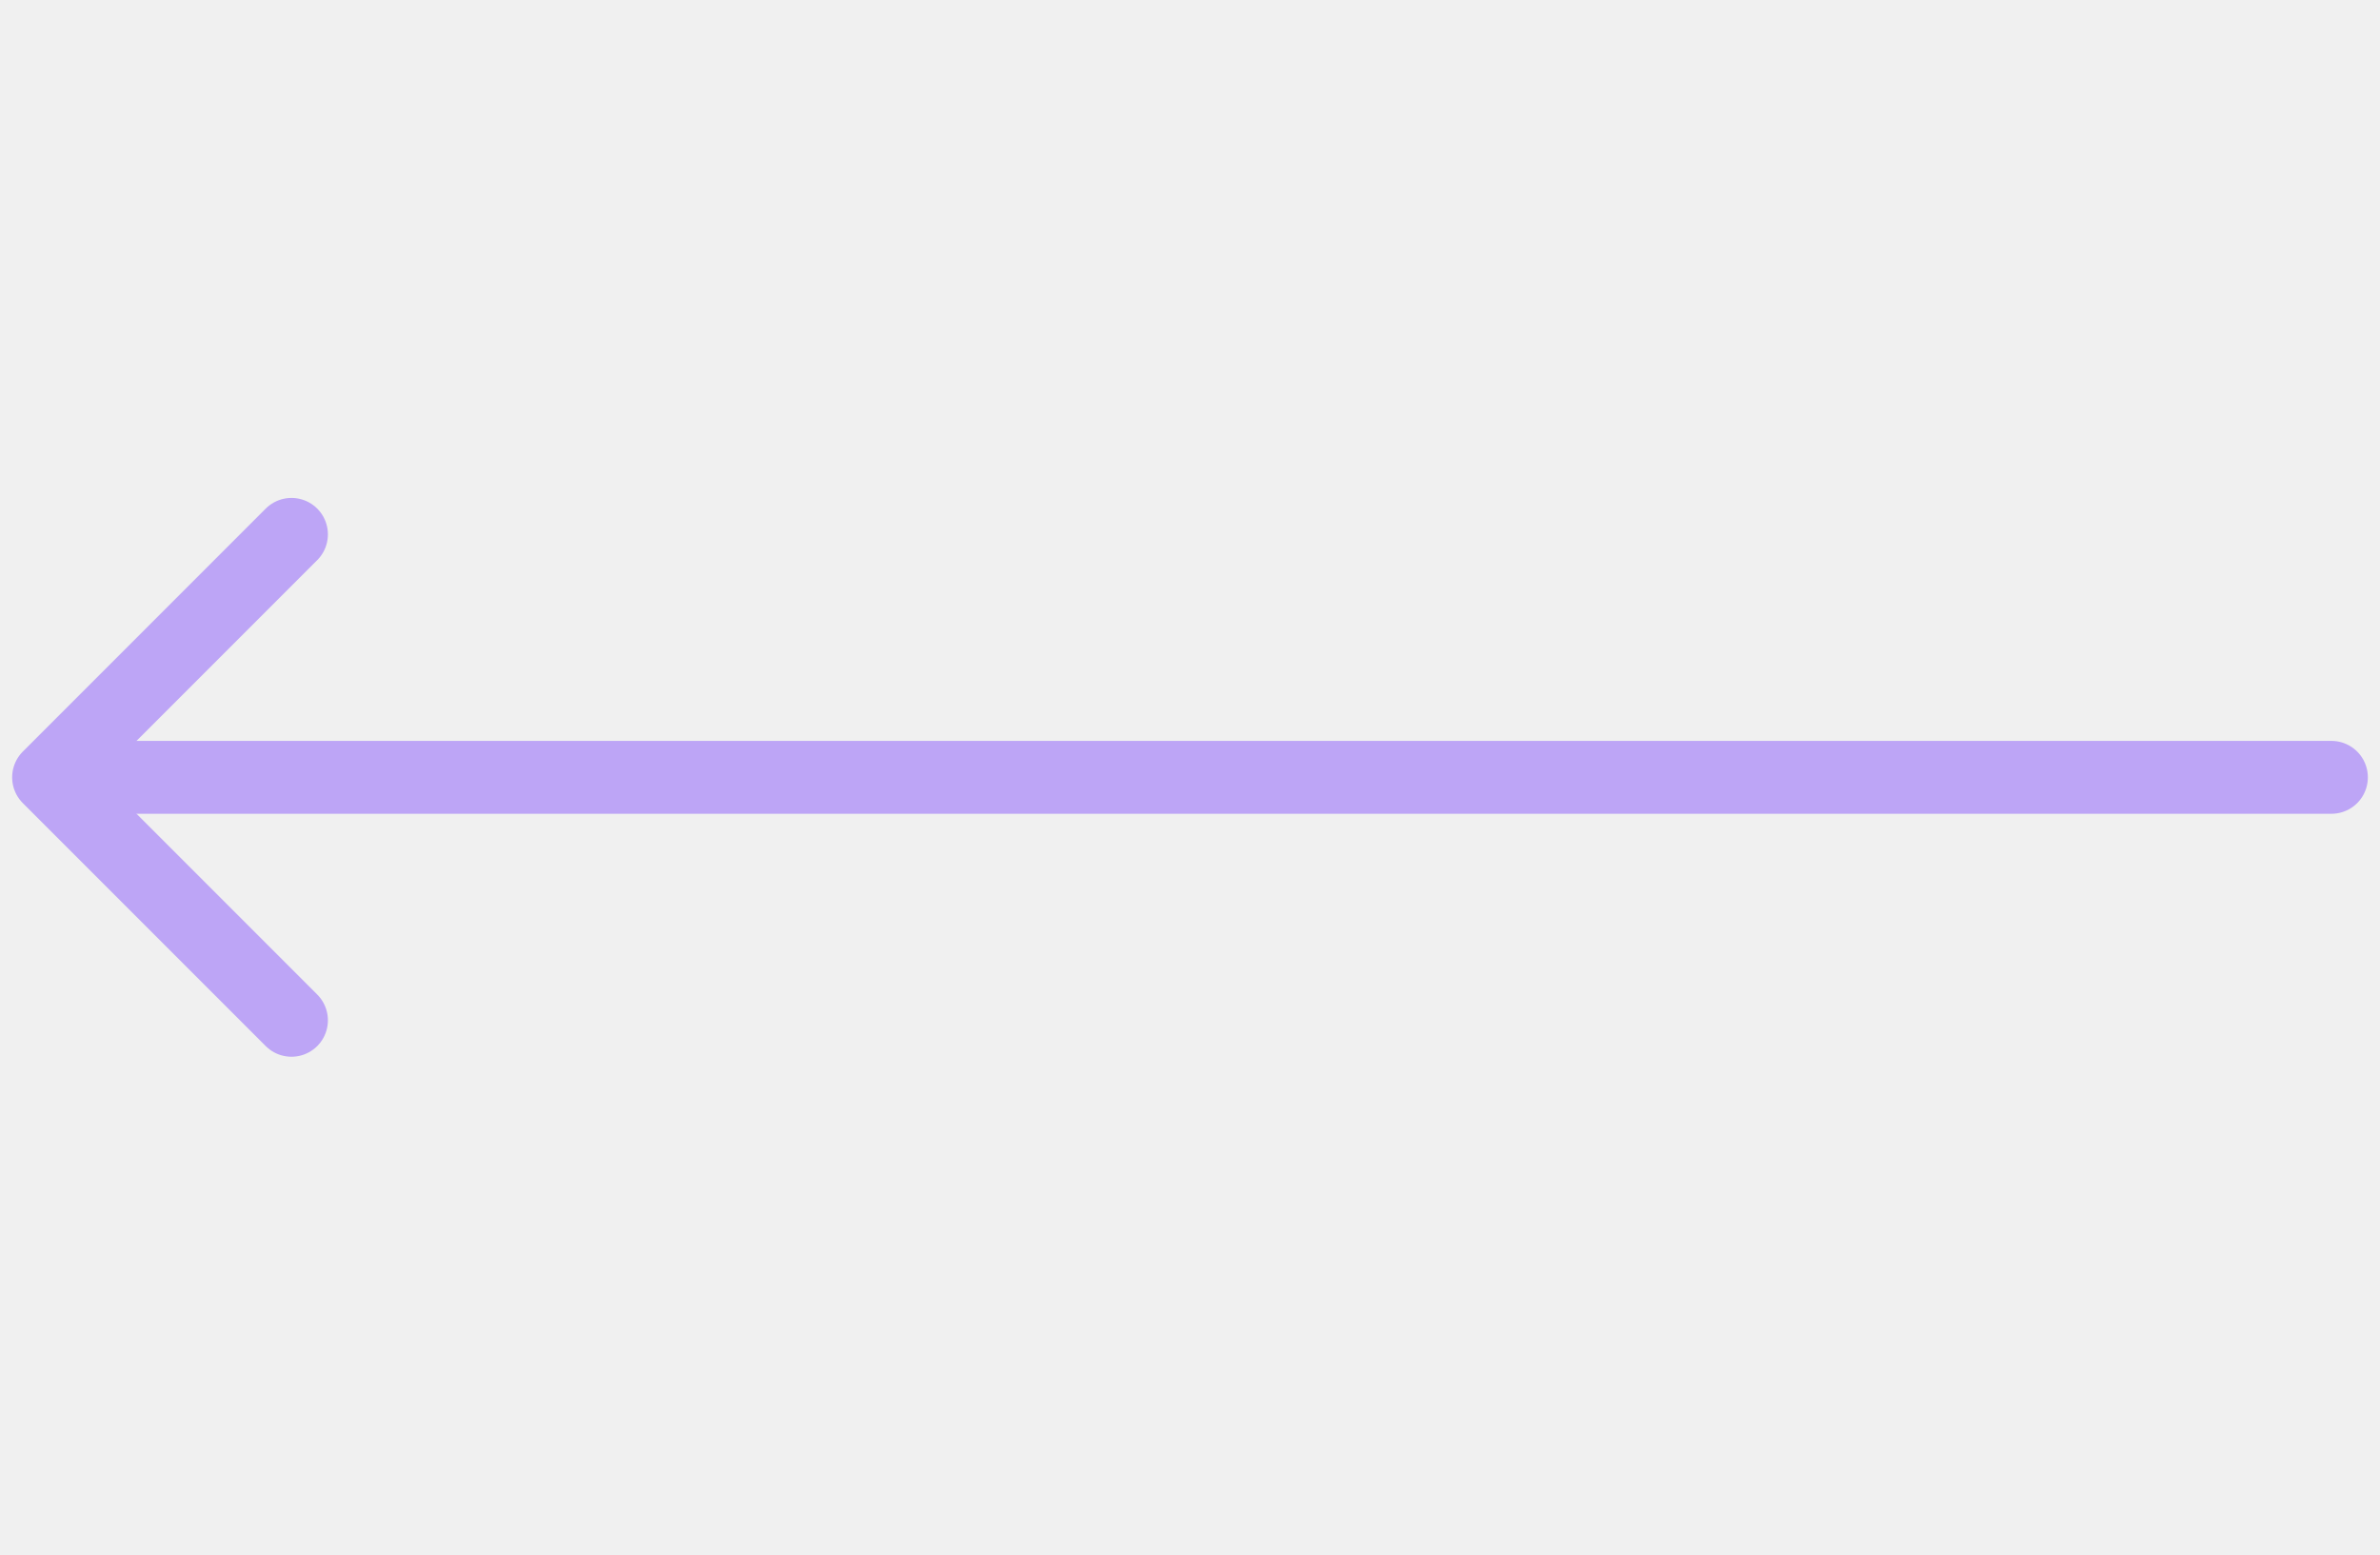
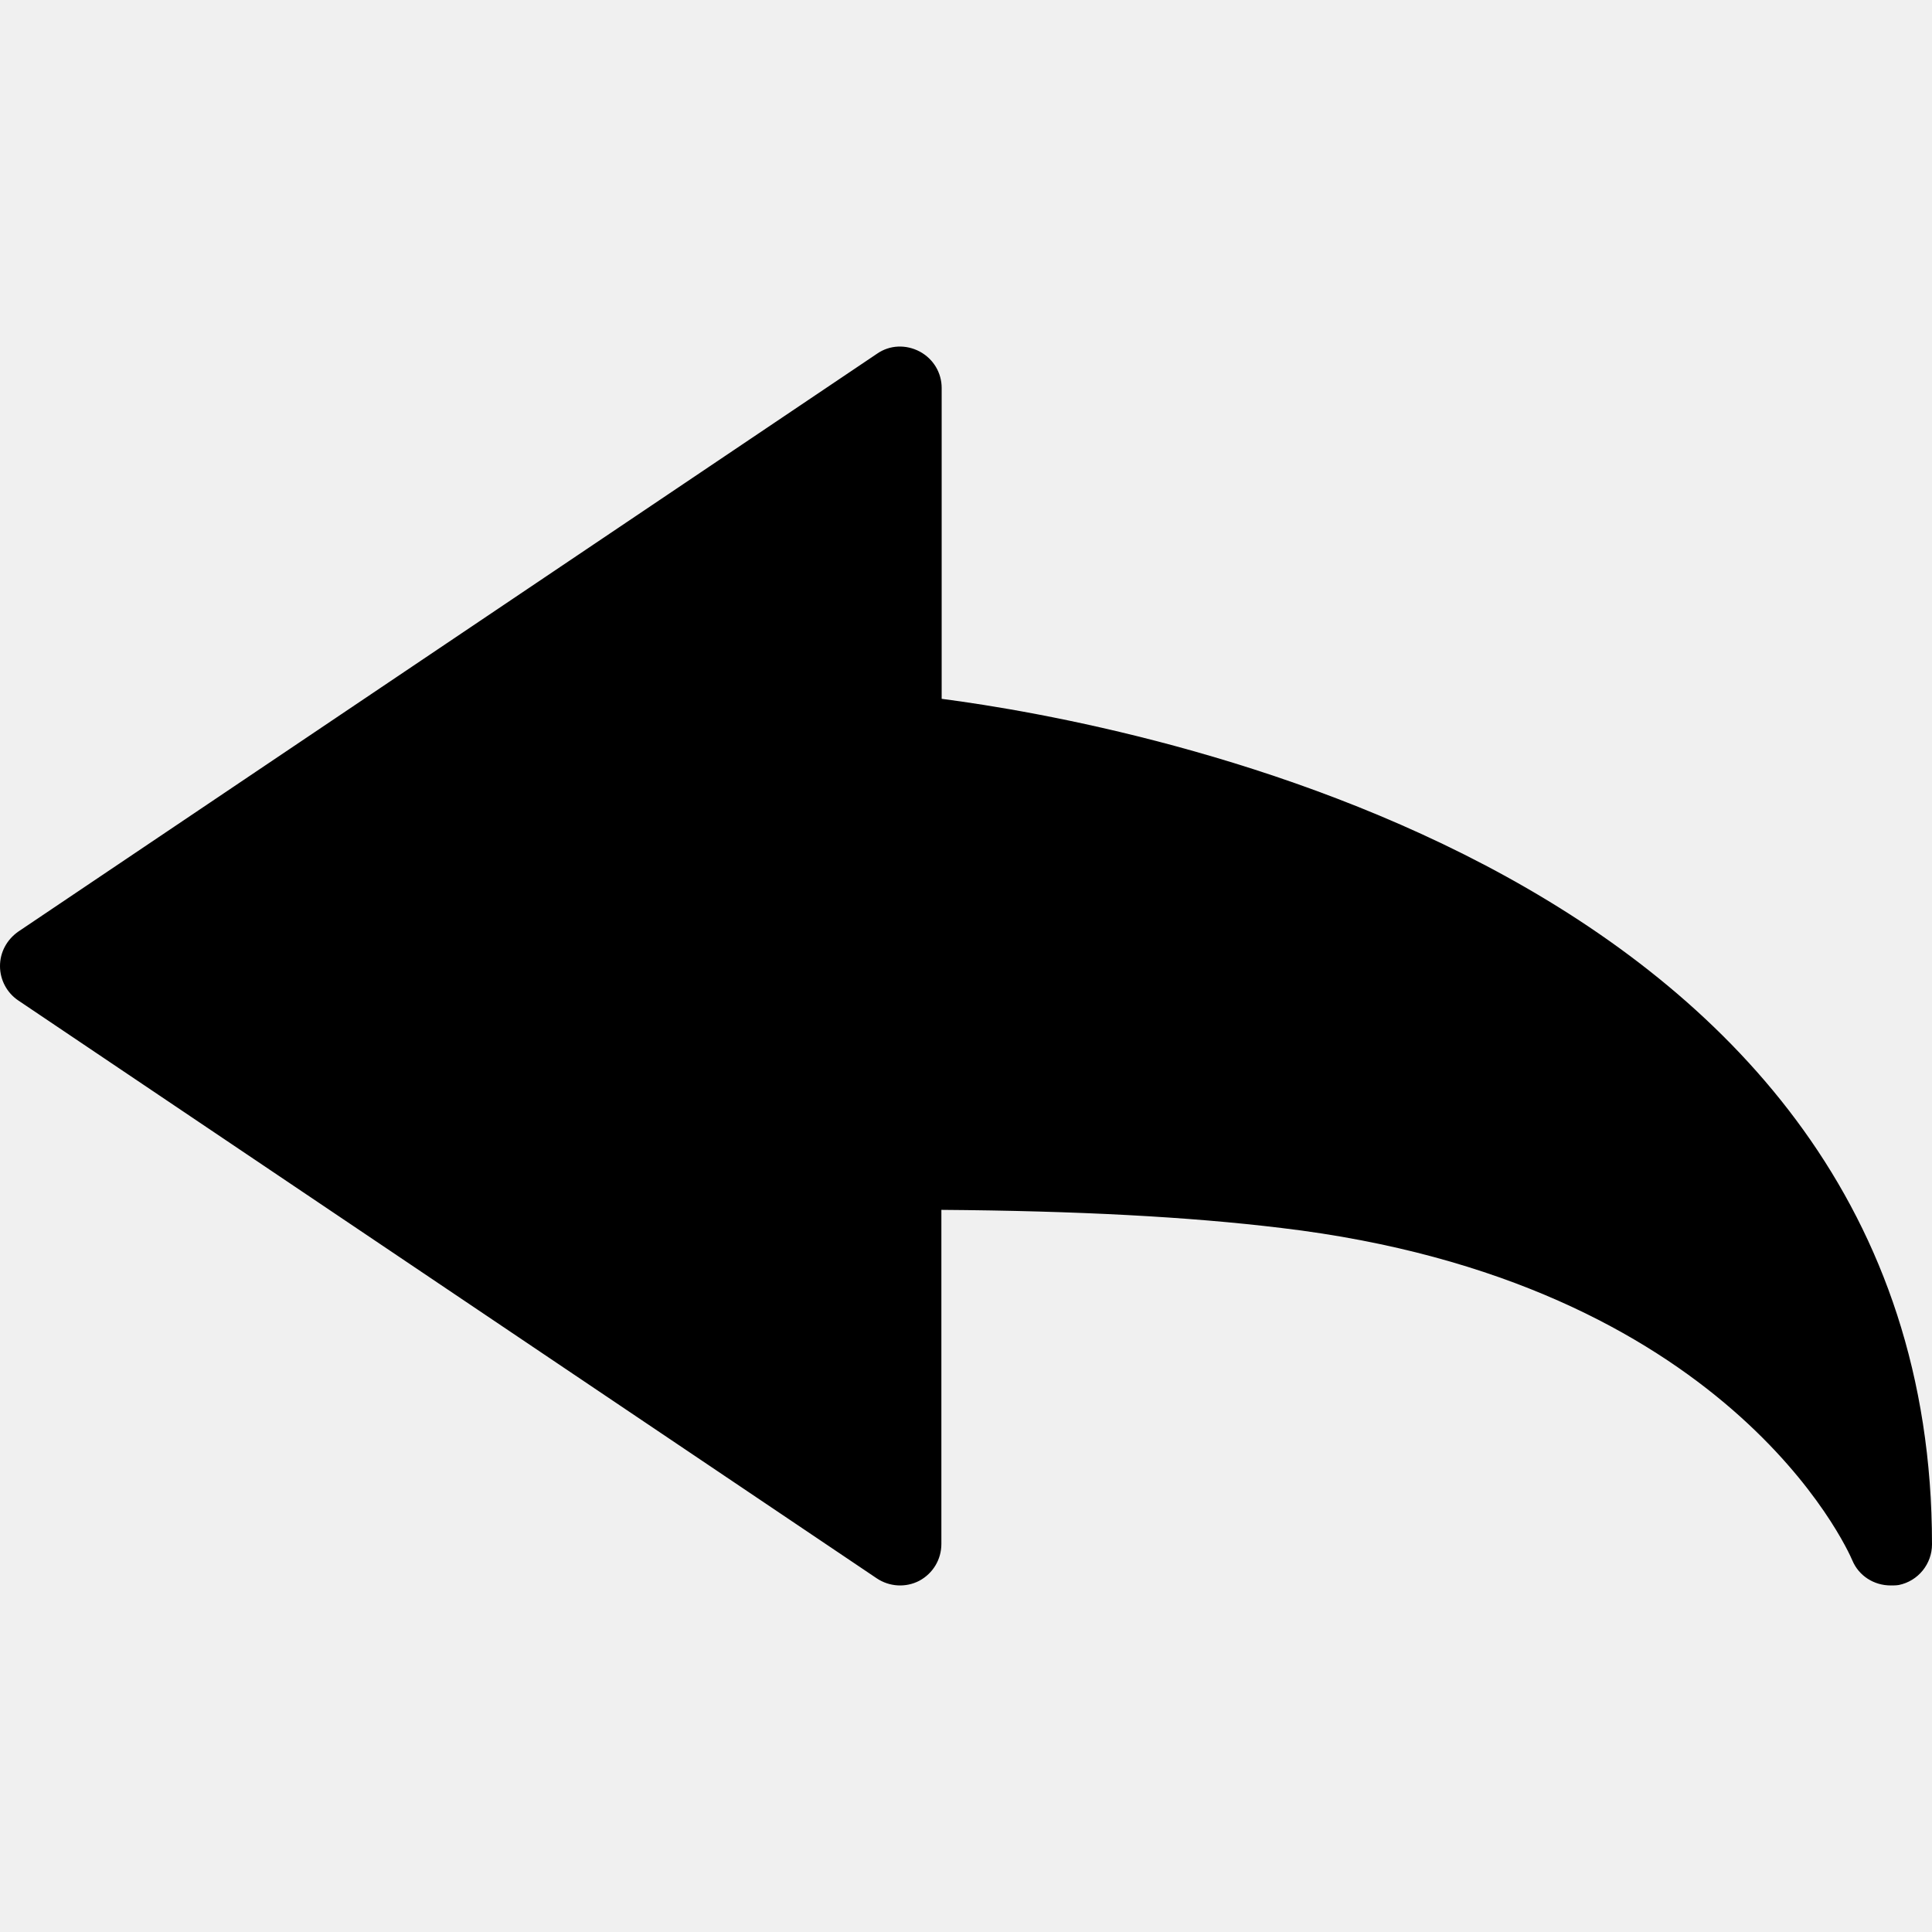
- <svg xmlns="http://www.w3.org/2000/svg" width="49" height="32" viewBox="0 0 49 32" fill="none">
-   <g clip-path="url(#clip0)">
-     <path d="M2 16H48" stroke="#BDA5F6" stroke-width="1.5" stroke-linecap="round" stroke-linejoin="round" />
-     <path d="M6.001 21.001L1 16L6.001 10.999" stroke="#BDA5F6" stroke-width="1.5" stroke-linecap="round" stroke-linejoin="round" />
+ <svg xmlns="http://www.w3.org/2000/svg" version="1.1" id="Capa_1" x="0px" y="0px" viewBox="0 0 26.676 26.676" style="enable-background:new 0 0 26.676 26.676;" xml:space="preserve">
+   <g>
+     <path d="M26.105,21.891c-0.229,0-0.439-0.131-0.529-0.346l0,0c-0.066-0.156-1.716-3.857-7.885-4.59   c-1.285-0.156-2.824-0.236-4.693-0.25v4.613c0,0.213-0.115,0.406-0.304,0.508c-0.188,0.098-0.413,0.084-0.588-0.033L0.254,13.815   C0.094,13.708,0,13.528,0,13.339c0-0.191,0.094-0.365,0.254-0.477l11.857-7.979c0.175-0.121,0.398-0.129,0.588-0.029   c0.19,0.102,0.303,0.295,0.303,0.502v4.293c2.578,0.336,13.674,2.33,13.674,11.674c0,0.271-0.191,0.508-0.459,0.562   C26.18,21.891,26.141,21.891,26.105,21.891z" />
+     <g>
+ 	</g>
+     <g>
+ 	</g>
+     <g>
+ 	</g>
+     <g>
+ 	</g>
+     <g>
+ 	</g>
+     <g>
+ 	</g>
+     <g>
+ 	</g>
+     <g>
+ 	</g>
+     <g>
+ 	</g>
+     <g>
+ 	</g>
+     <g>
+ 	</g>
+     <g>
+ 	</g>
+     <g>
+ 	</g>
+     <g>
+ 	</g>
+     <g>
+ 	</g>
  </g>
-   <defs>
-     <clipPath id="clip0">
-       <rect width="32" height="49" fill="white" transform="translate(49) rotate(90)" />
-     </clipPath>
-   </defs>
+   <g>
+ </g>
+   <g>
+ </g>
+   <g>
+ </g>
+   <g>
+ </g>
+   <g>
+ </g>
+   <g>
+ </g>
+   <g>
+ </g>
+   <g>
+ </g>
+   <g>
+ </g>
+   <g>
+ </g>
+   <g>
+ </g>
+   <g>
+ </g>
+   <g>
+ </g>
+   <g>
+ </g>
+   <g>
+ </g>
</svg>
